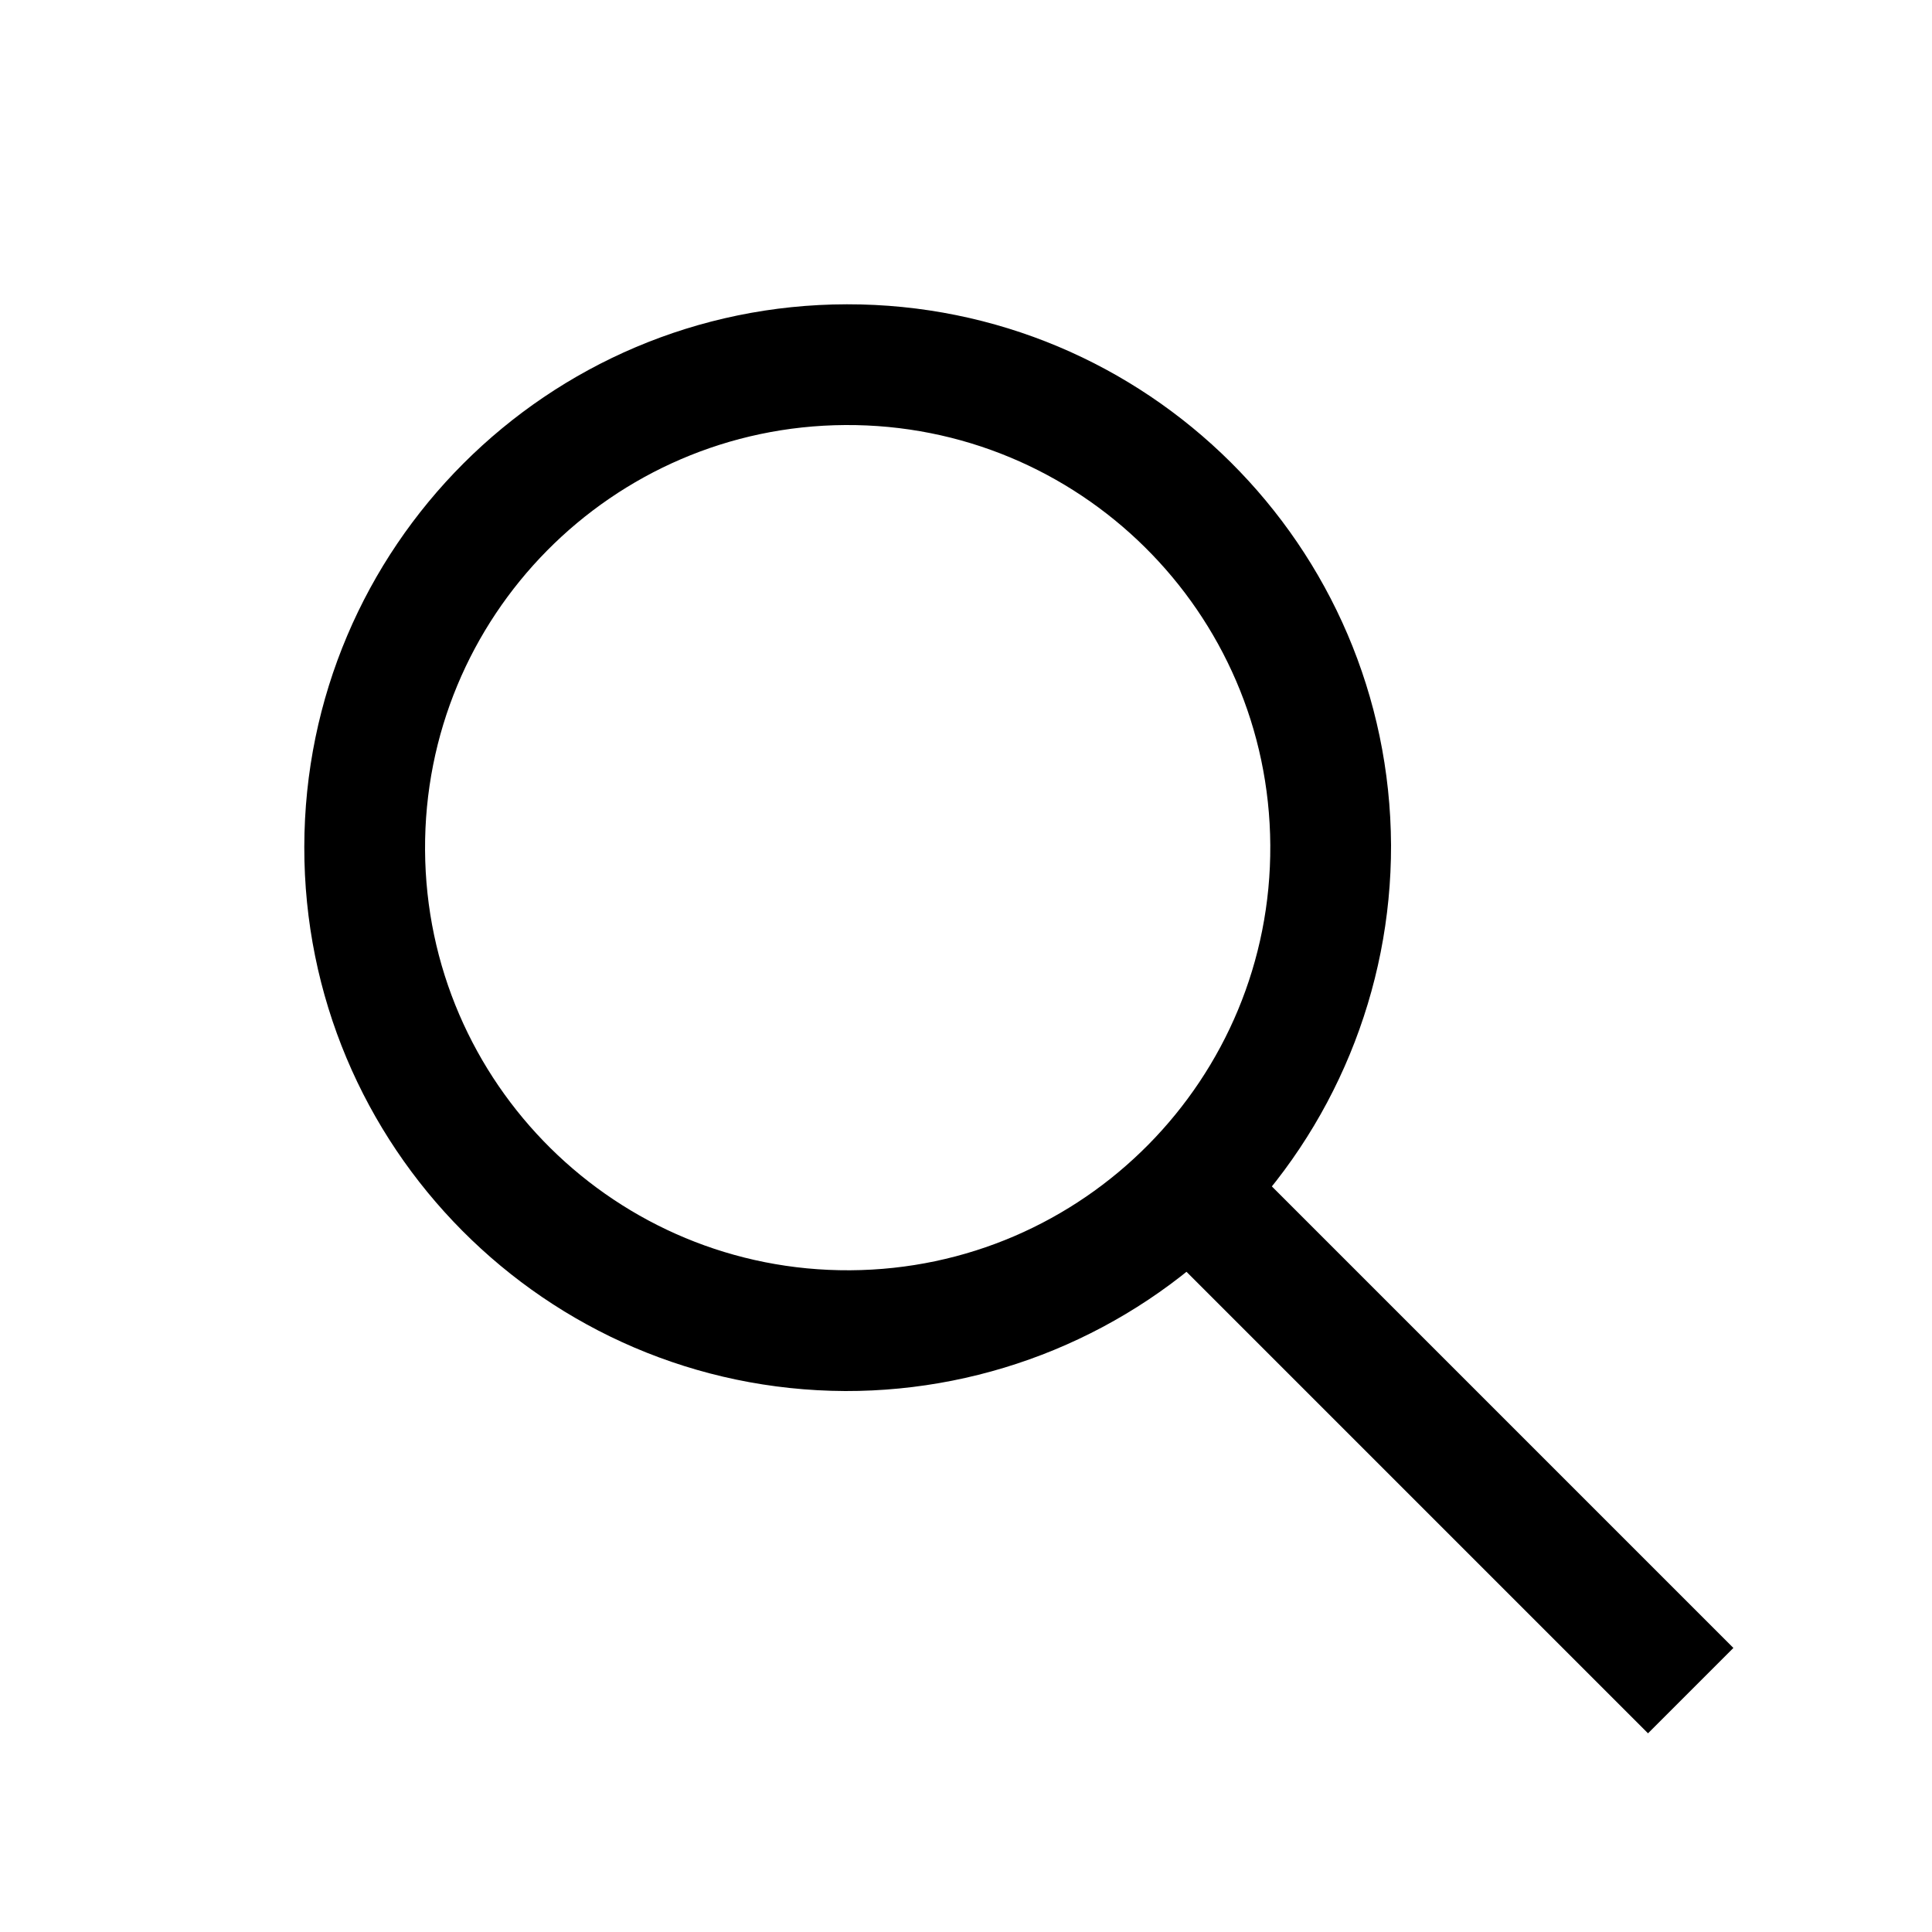
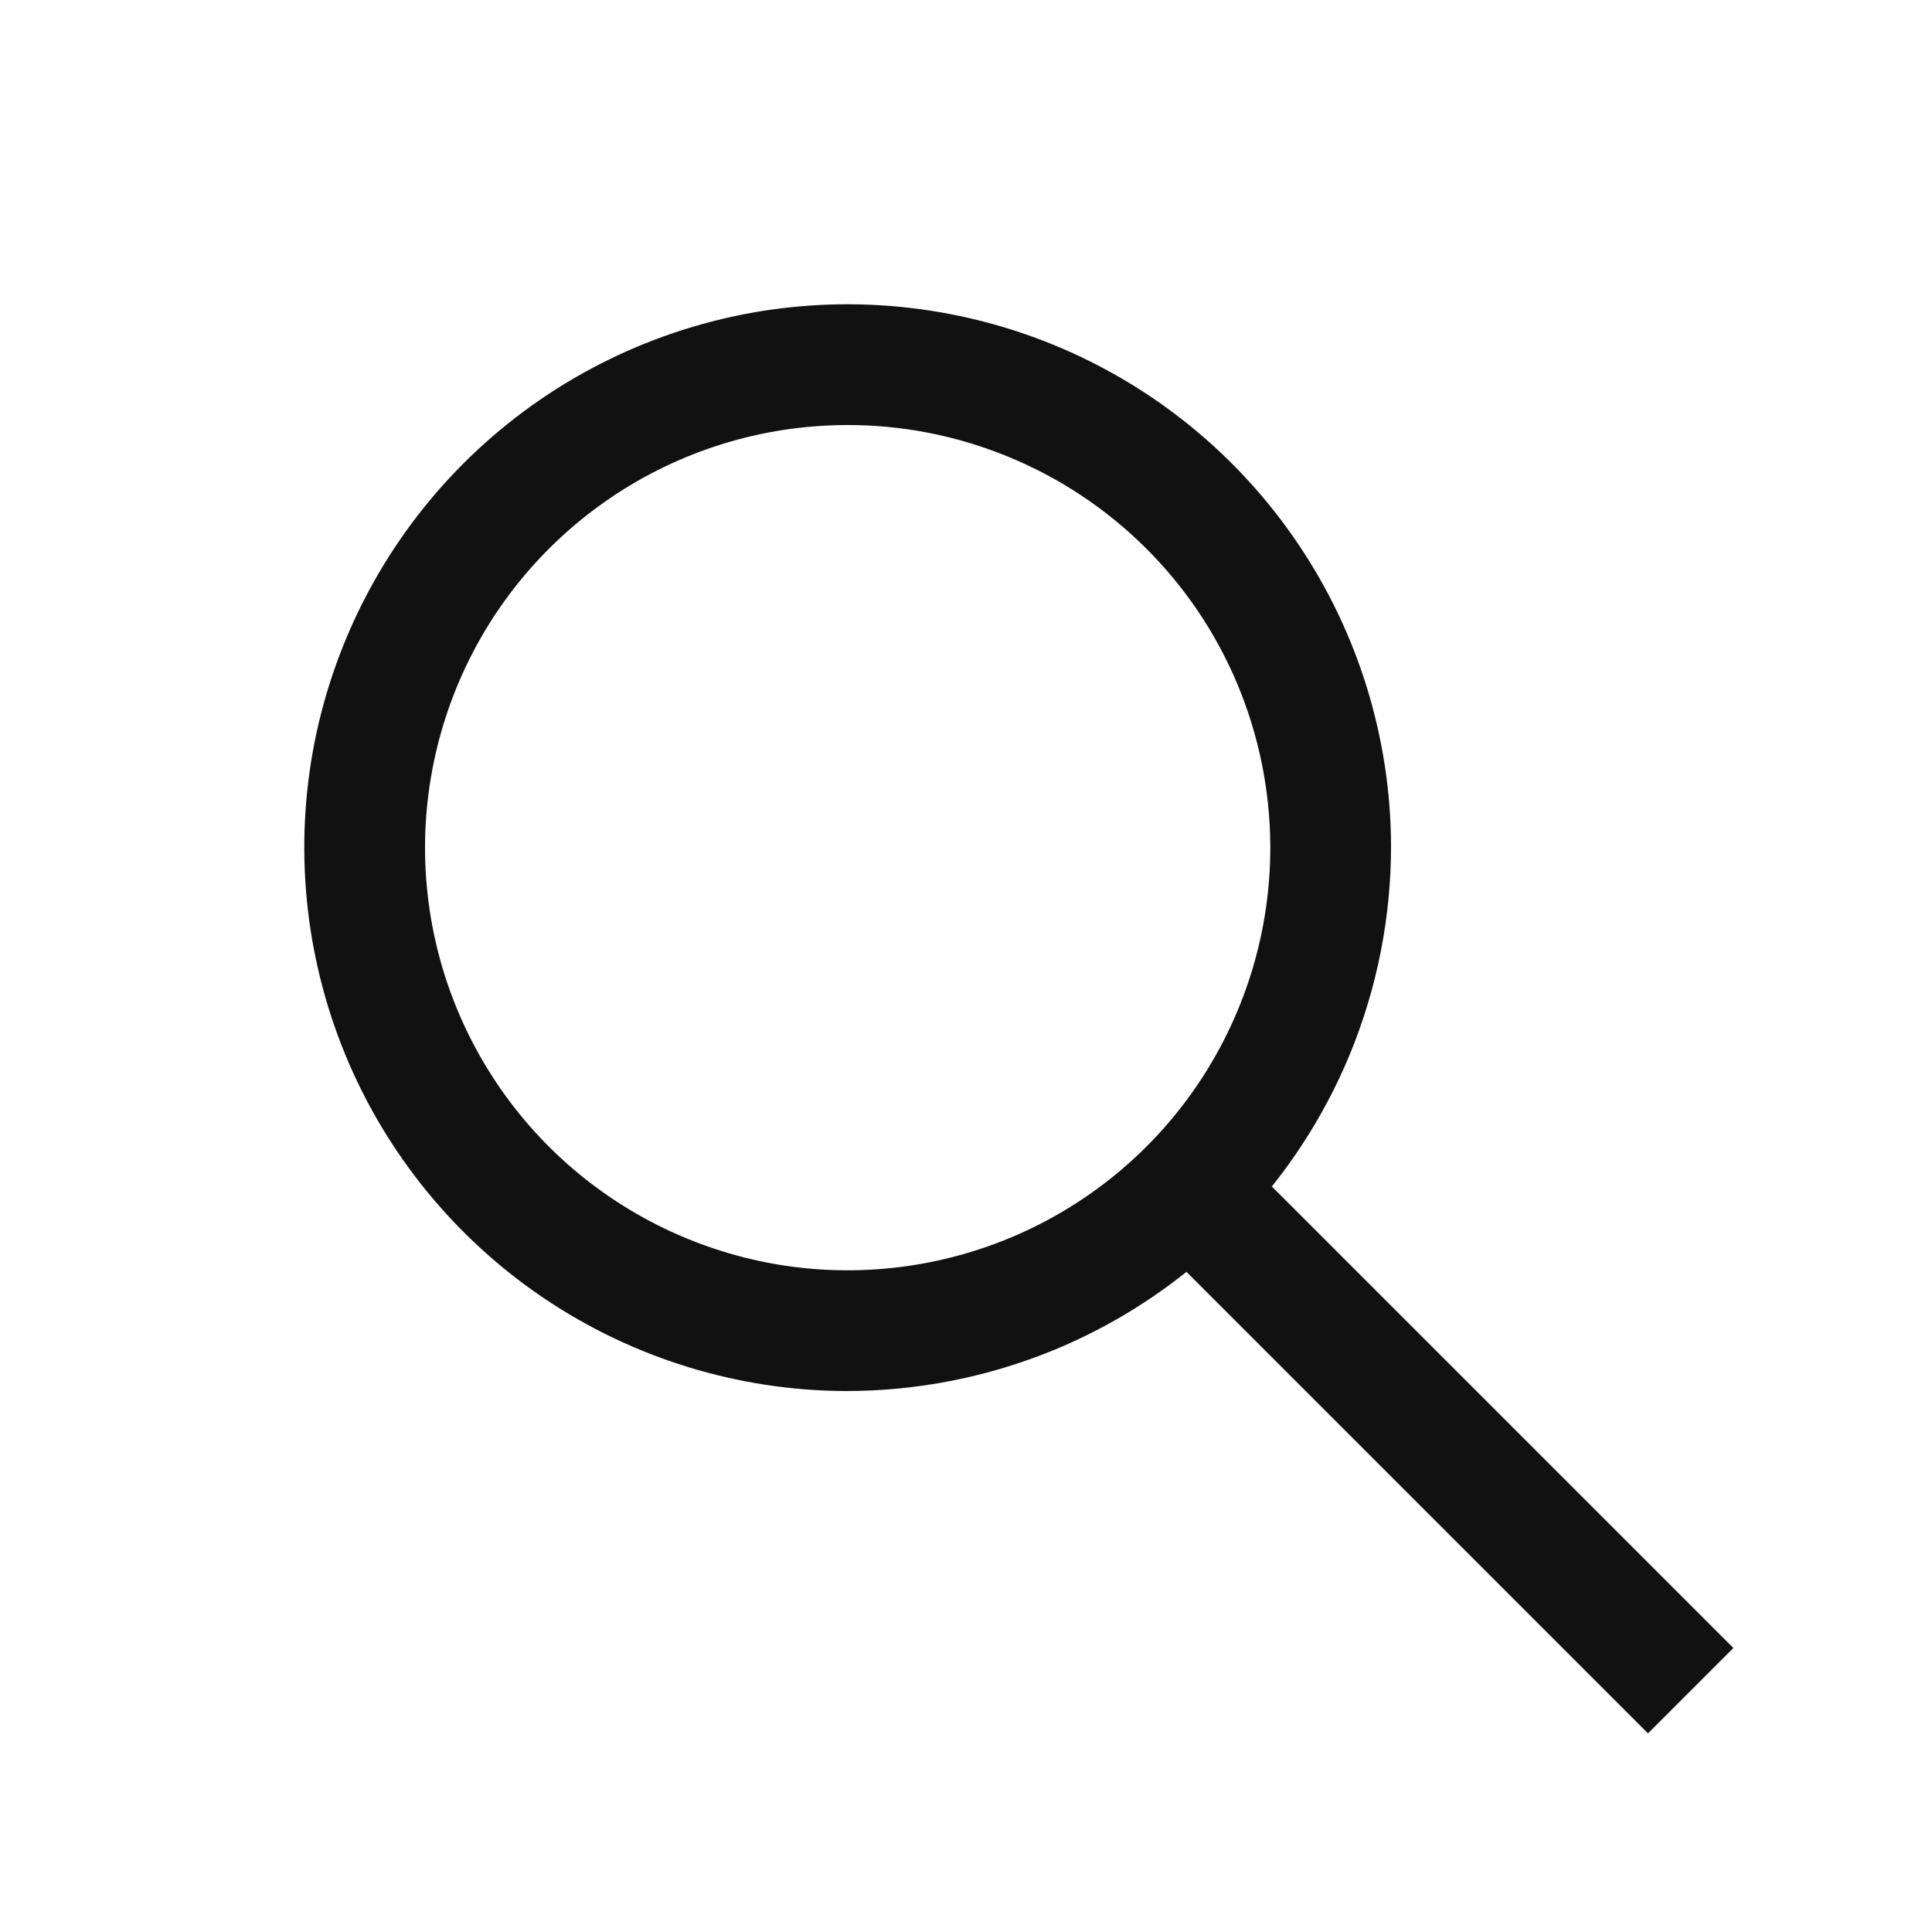
- <svg xmlns="http://www.w3.org/2000/svg" viewBox="0 0 16 16" fill="#000000">
-   <path d="M7,11.52A4.5,4.5,0,1,1,11.52,7,4.51,4.51,0,0,1,7,11.52Zm0-8A3.5,3.5,0,1,0,10.52,7,3.5,3.5,0,0,0,7,3.52Z" />
-   <rect x="11.5" y="9.18" width="1" height="5.65" transform="translate(-4.97 12) rotate(-45)" />
+ <svg xmlns="http://www.w3.org/2000/svg" viewBox="0 0 16 16" fill="none">
+   <path fill-rule="evenodd" clip-rule="evenodd" d="M4.507 10.753C5.244 11.249 6.112 11.516 7 11.52C7.594 11.521 8.182 11.405 8.731 11.179C9.126 11.016 9.494 10.798 9.826 10.533L13.648 14.355L14.355 13.648L10.533 9.826C10.798 9.494 11.016 9.125 11.179 8.731C11.405 8.182 11.521 7.594 11.52 7C11.516 6.112 11.249 5.244 10.753 4.508C10.257 3.771 9.554 3.197 8.733 2.859C7.911 2.521 7.008 2.433 6.137 2.607C5.266 2.782 4.466 3.21 3.838 3.838C3.21 4.466 2.782 5.266 2.607 6.137C2.433 7.008 2.521 7.911 2.859 8.733C3.197 9.554 3.771 10.257 4.507 10.753ZM5.059 4.121C5.632 3.733 6.308 3.524 7 3.52C7.46 3.517 7.915 3.605 8.341 3.779C8.767 3.952 9.154 4.208 9.481 4.531C9.808 4.854 10.068 5.238 10.246 5.662C10.424 6.086 10.517 6.54 10.52 7C10.524 7.692 10.322 8.37 9.941 8.948C9.56 9.526 9.016 9.977 8.378 10.246C7.74 10.514 7.037 10.588 6.357 10.457C5.677 10.325 5.052 9.996 4.559 9.509C4.067 9.022 3.73 8.401 3.591 7.722C3.452 7.044 3.518 6.34 3.779 5.699C4.04 5.058 4.486 4.509 5.059 4.121Z" fill="#111111" />
</svg>
